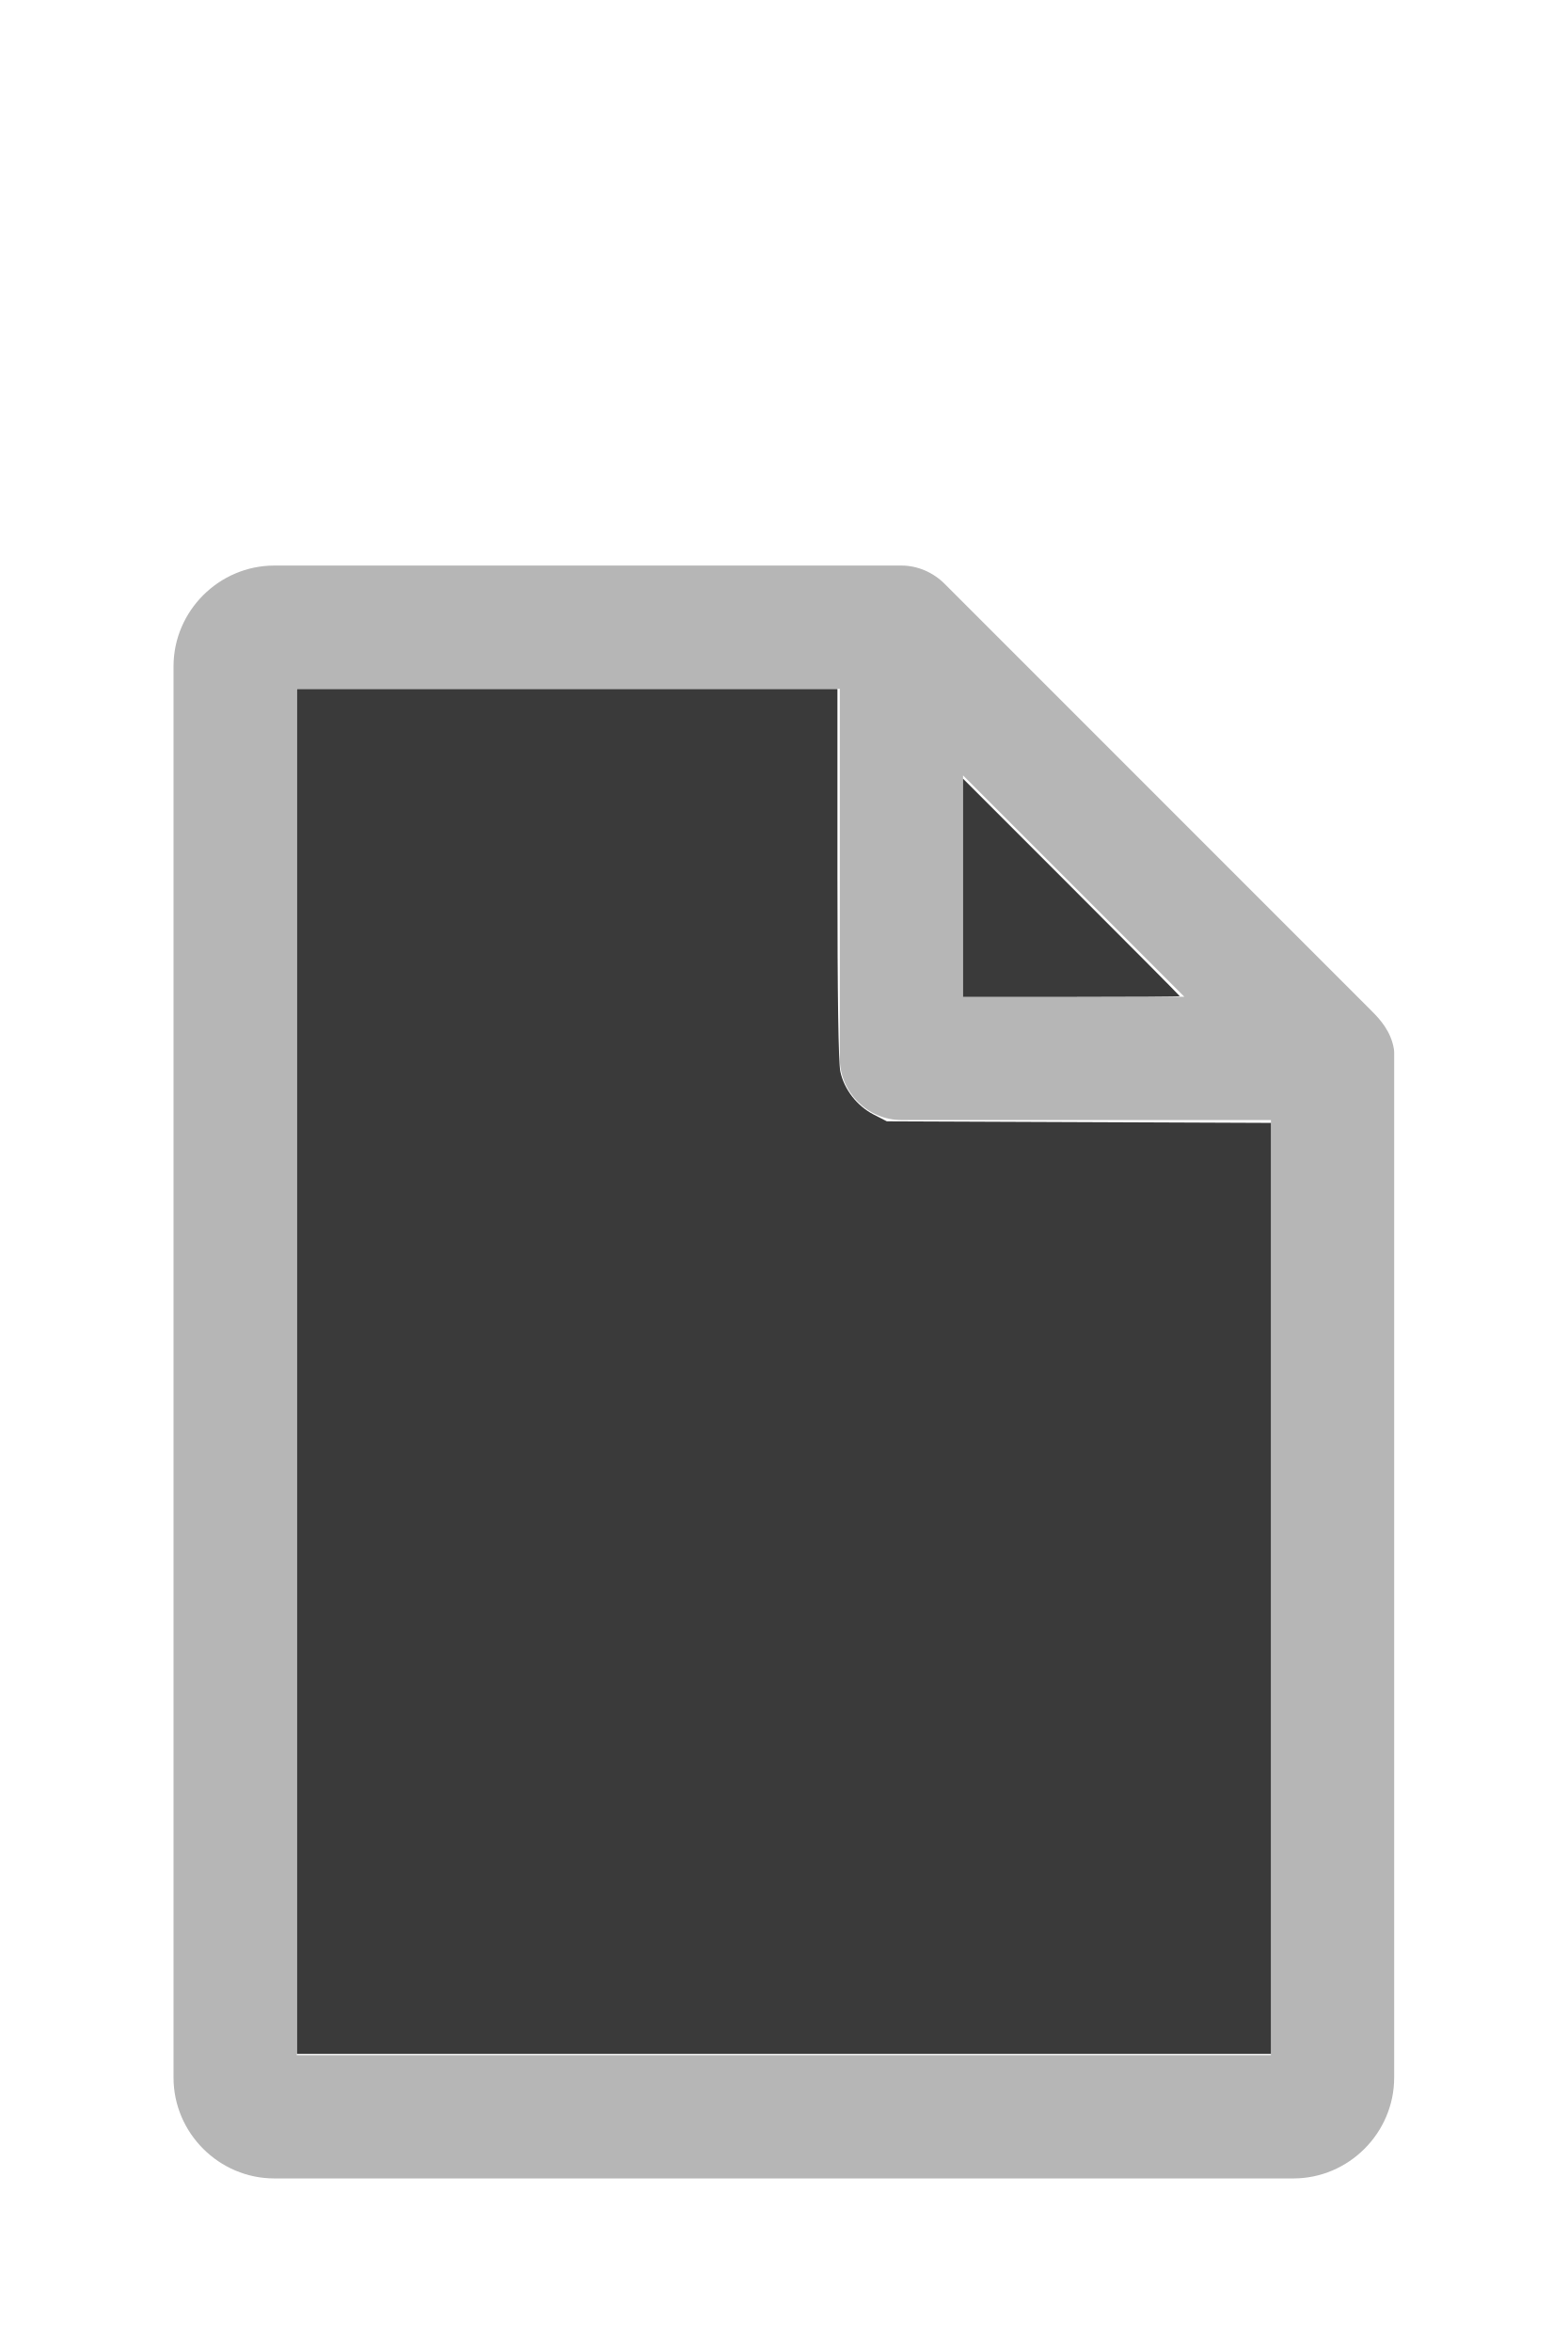
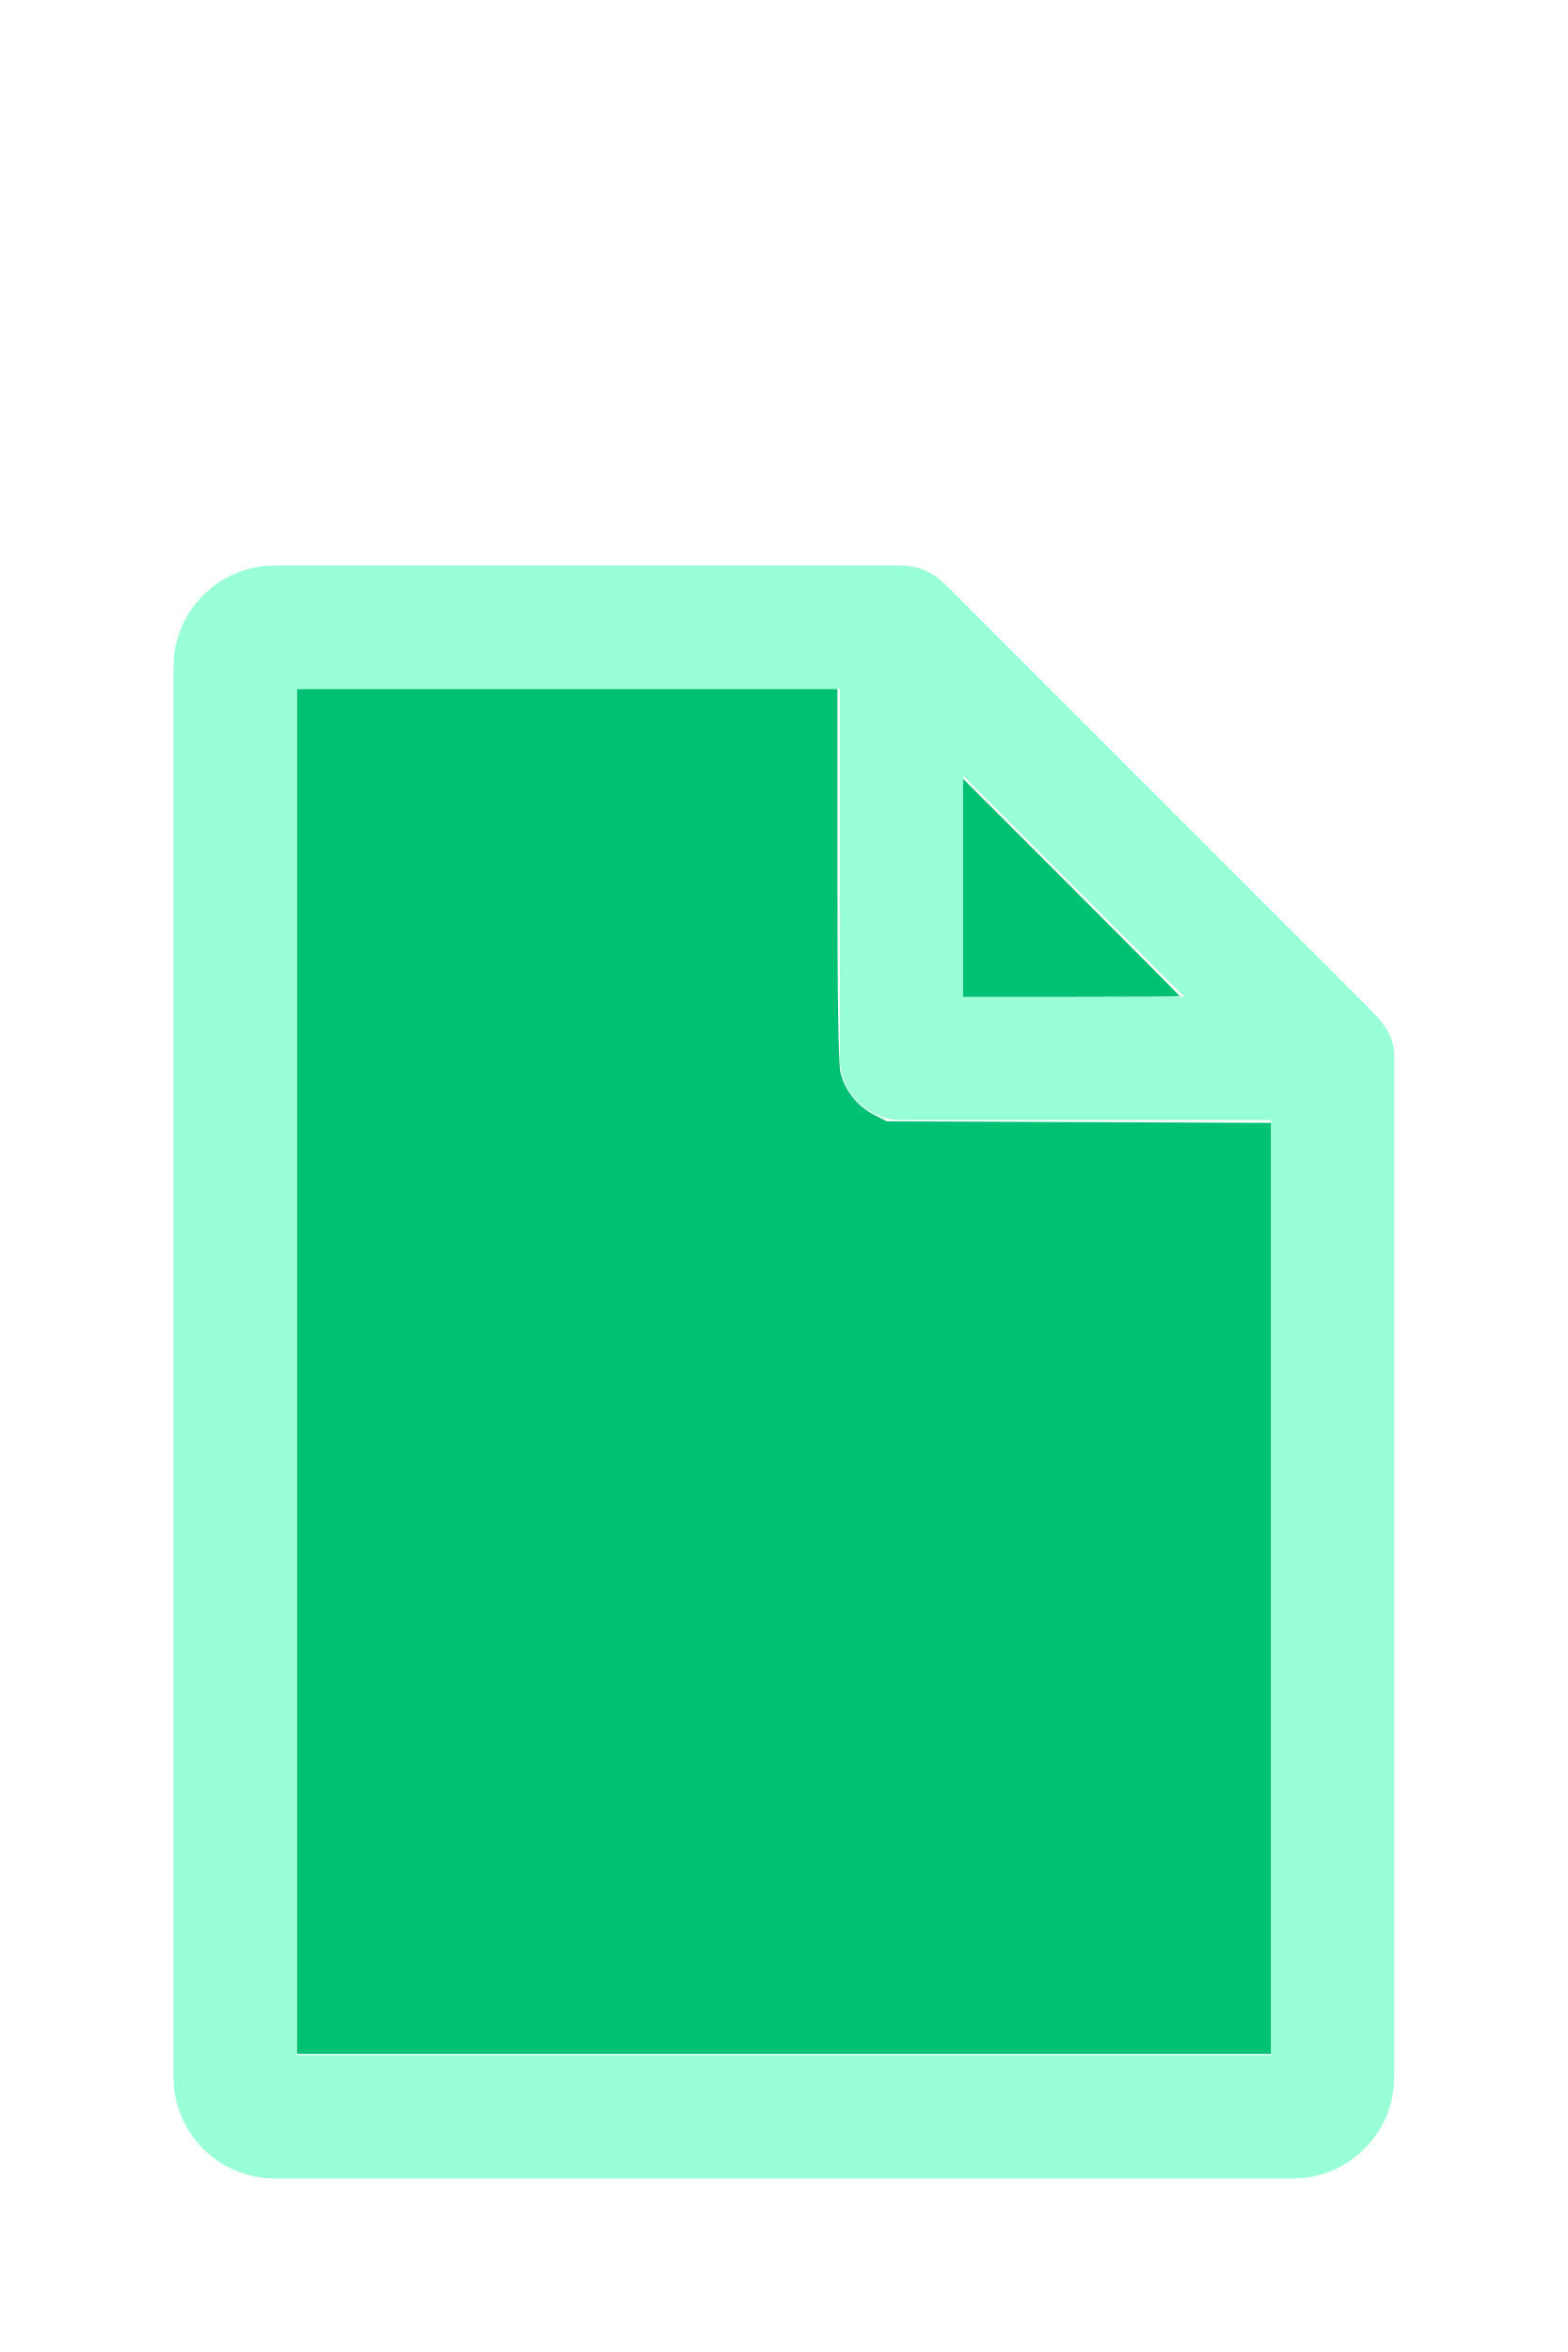
<svg xmlns="http://www.w3.org/2000/svg" version="1.1" width="16" height="24" viewBox="0 0 80 60" id="doc" xml:space="preserve">
-   <g style="fill:#B6B6B6">
+   <g style="fill:#99FFD6">
    <path d="m 14,-1.145 c -2.824,0 -5.145,2.32 -5.145,5.145 v 72 c 0,2.824 2.32,5.145 5.145,5.145 h 52 c 2.824,0 5.145,-2.32 5.145,-5.145 V 23.699 a 1.145,1.145 0 0 0 -0.016,-0.188 C 70.978,22.605 70.406,21.99 70.008,21.592 L 48.209,-0.209 C 47.606,-0.812 46.805,-1.145 46,-1.145 Z m 1.145,6.289 H 42.855 V 24 c 0,1.724 1.42,3.145 3.145,3.145 H 64.855 V 74.855 H 15.145 Z m 34,4.418 L 60.438,20.855 H 49.145 Z" />
  </g>
-   <g style="fill:#3A3A3A;stroke-width:0">
+   <g style="fill:#00C073;stroke-width:0">
    <path d="M 3.031,13.993 V 7.031 h 2.758 2.758 v 1.883 c 0,1.258 0.01,1.929 0.03,2.022 0.039,0.181 0.169,0.348 0.338,0.436 l 0.136,0.07 1.96,0.008 1.96,0.008 v 4.75 4.75 H 8 3.031 Z" transform="matrix(5,0,0,5,0,-30)" />
    <path d="M 9.829,9.058 V 7.946 l 1.106,1.106 c 0.608,0.608 1.106,1.109 1.106,1.113 0,0.004 -0.498,0.007 -1.106,0.007 H 9.829 Z" transform="matrix(5,0,0,5,0,-30)" />
  </g>
</svg>
